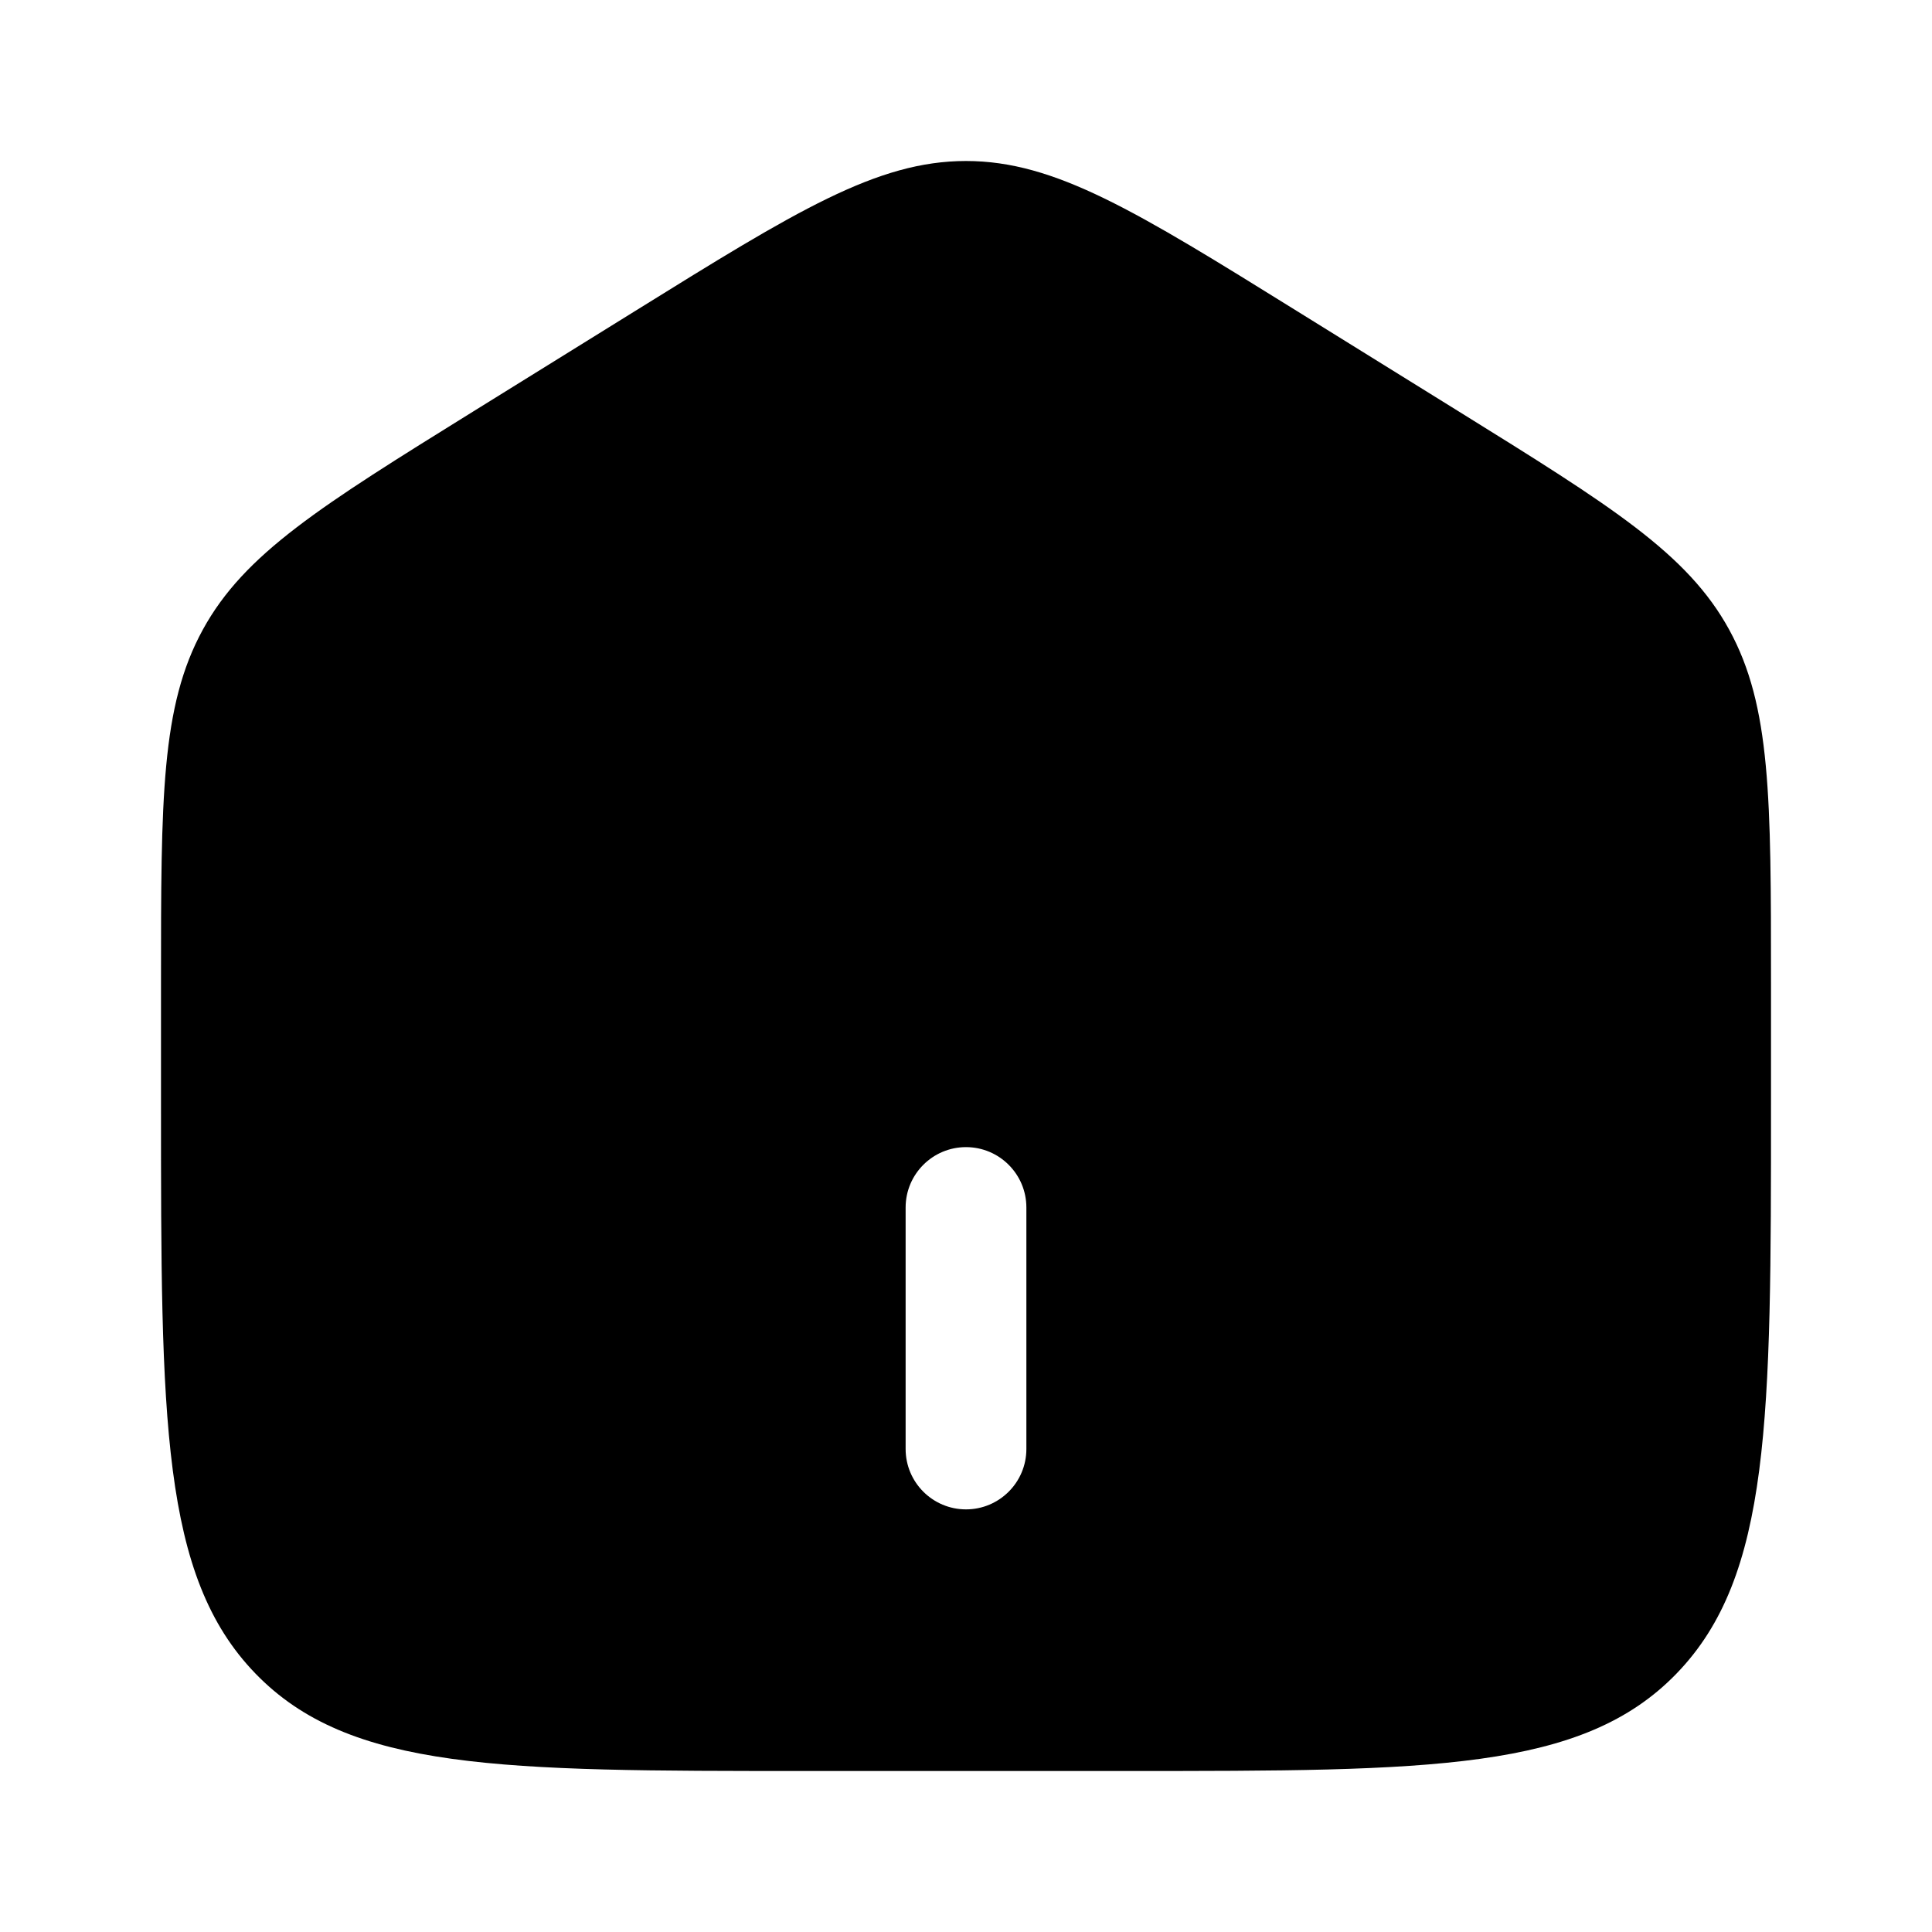
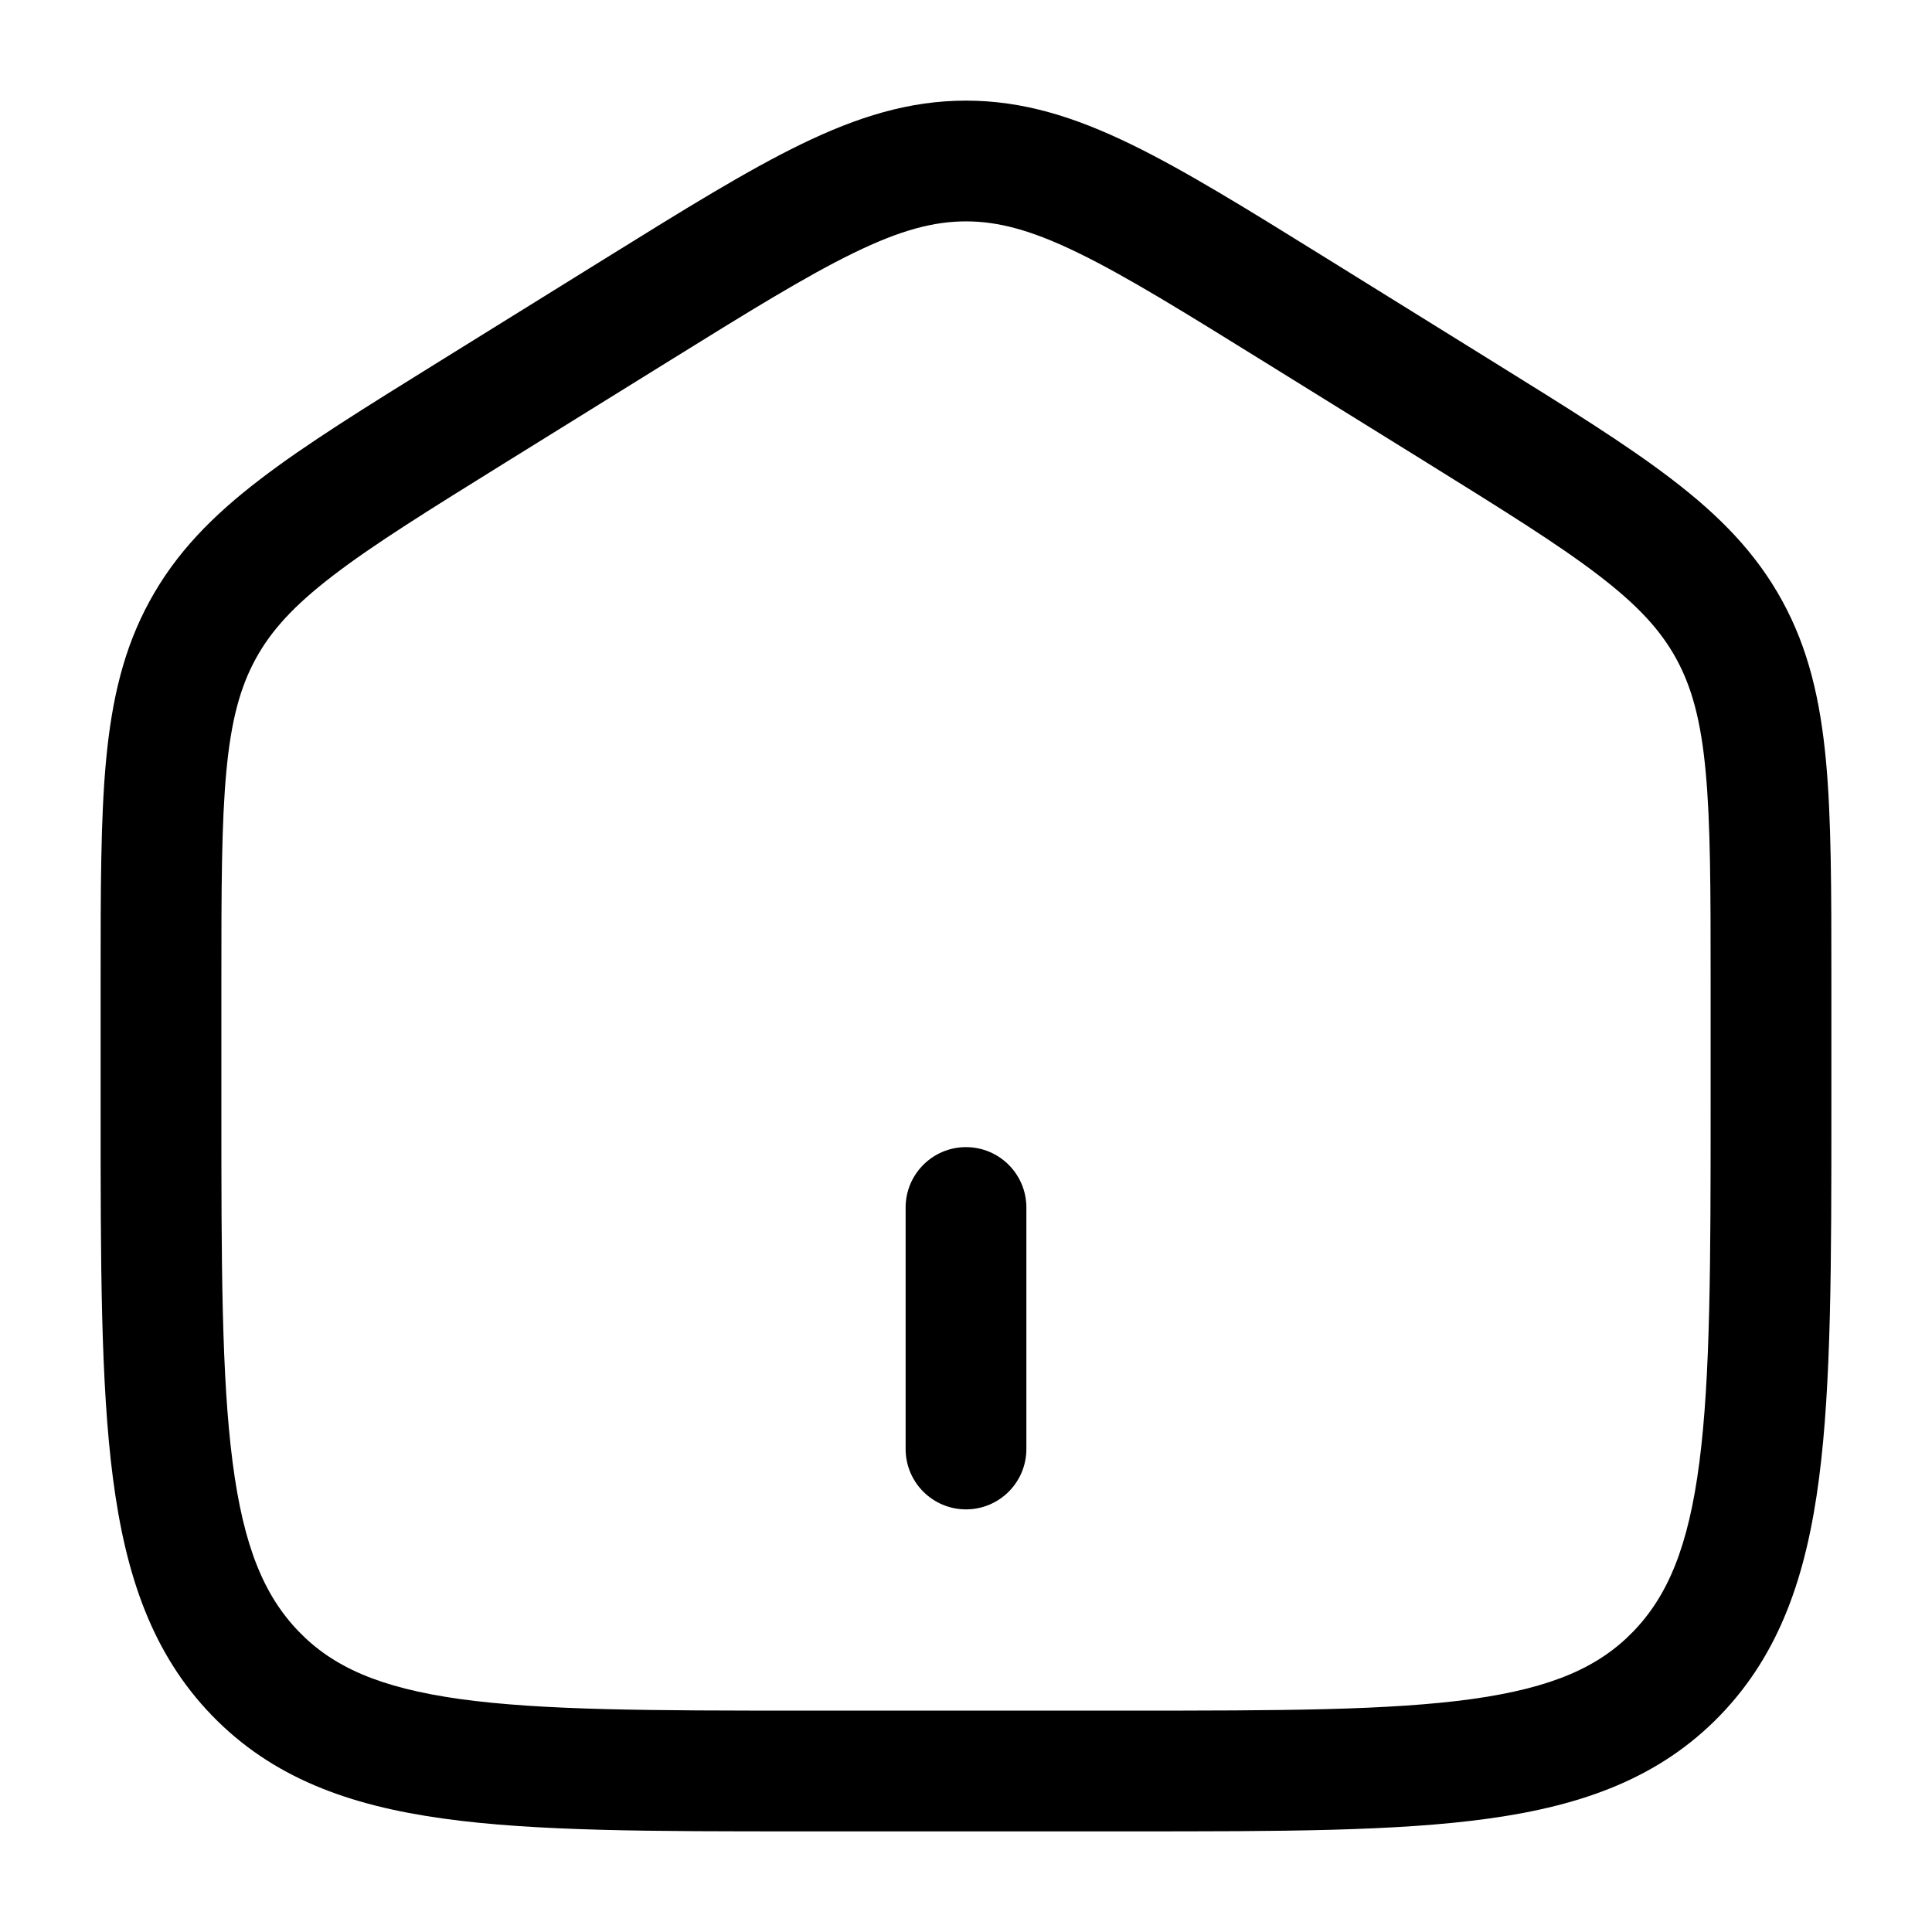
<svg xmlns="http://www.w3.org/2000/svg" width="24" height="24" viewBox="0 0 24 24" fill="none">
-   <path fill-rule="evenodd" clip-rule="evenodd" d="M2.519 7.823C2 8.771 2 9.915 2 12.204V13.725C2 17.626 2 19.576 3.172 20.788C4.343 22 6.229 22 10 22H14C17.771 22 19.657 22 20.828 20.788C22 19.576 22 17.626 22 13.725V12.204C22 9.915 22 8.771 21.481 7.823C20.962 6.874 20.013 6.286 18.116 5.108L16.116 3.867C14.111 2.622 13.108 2 12 2C10.892 2 9.889 2.622 7.884 3.867L5.884 5.108C3.987 6.286 3.038 6.874 2.519 7.823ZM11.25 18C11.25 18.414 11.586 18.75 12 18.75C12.414 18.75 12.75 18.414 12.75 18V15C12.75 14.586 12.414 14.25 12 14.25C11.586 14.25 11.25 14.586 11.25 15V18Z" fill="black" />
+   <path d="M11.25 18C11.25 18.414 11.586 18.75 12 18.75C12.414 18.75 12.75 18.414 12.75 18V15C12.75 14.586 12.414 14.25 12 14.25C11.586 14.25 11.25 14.586 11.25 15V18Z" fill="black" />
+   <path fill-rule="evenodd" clip-rule="evenodd" d="M12 1.25C11.292 1.25 10.649 1.453 9.951 1.792C9.276 2.12 8.496 2.604 7.523 3.208L5.456 4.491C4.535 5.063 3.797 5.52 3.229 5.956C2.64 6.407 2.188 6.866 1.861 7.463C1.535 8.058 1.389 8.692 1.318 9.441C1.25 10.166 1.25 11.054 1.25 12.167V13.78C1.25 15.684 1.25 17.187 1.403 18.362C1.559 19.567 1.889 20.54 2.632 21.309C3.38 22.082 4.33 22.428 5.508 22.591C6.648 22.75 8.106 22.75 9.942 22.75H14.058C15.894 22.75 17.352 22.75 18.492 22.591C19.669 22.428 20.62 22.082 21.368 21.309C22.111 20.54 22.441 19.567 22.597 18.362C22.75 17.187 22.75 15.684 22.75 13.78V12.167C22.75 11.054 22.75 10.166 22.682 9.441C22.611 8.692 22.465 8.058 22.139 7.463C21.812 6.866 21.36 6.407 20.771 5.956C20.203 5.52 19.465 5.063 18.544 4.491L16.477 3.208C15.504 2.604 14.724 2.12 14.049 1.792C13.351 1.453 12.708 1.25 12 1.25ZM8.28 4.504C9.295 3.874 10.009 3.432 10.607 3.141C11.188 2.858 11.6 2.75 12 2.75C12.4 2.75 12.812 2.858 13.393 3.141C13.991 3.432 14.705 3.874 15.72 4.504L17.721 5.745C18.681 6.342 19.356 6.761 19.859 7.147C20.349 7.522 20.63 7.831 20.823 8.183C21.016 8.536 21.129 8.949 21.188 9.581C21.249 10.229 21.25 11.046 21.25 12.204V13.725C21.25 15.696 21.248 17.101 21.11 18.168C20.974 19.216 20.717 19.824 20.289 20.267C19.865 20.706 19.287 20.966 18.286 21.106C17.26 21.248 15.908 21.25 14 21.25H10C8.092 21.25 6.74 21.248 5.714 21.106C4.713 20.966 4.135 20.706 3.711 20.267C3.283 19.824 3.026 19.216 2.89 18.168C2.751 17.101 2.75 15.696 2.75 13.725V12.204C2.75 11.046 2.751 10.229 2.812 9.581C2.871 8.949 2.984 8.536 3.177 8.183C3.37 7.831 3.651 7.522 4.141 7.147C4.644 6.761 5.319 6.342 6.28 5.745L8.28 4.504Z" fill="black" />
</svg>
